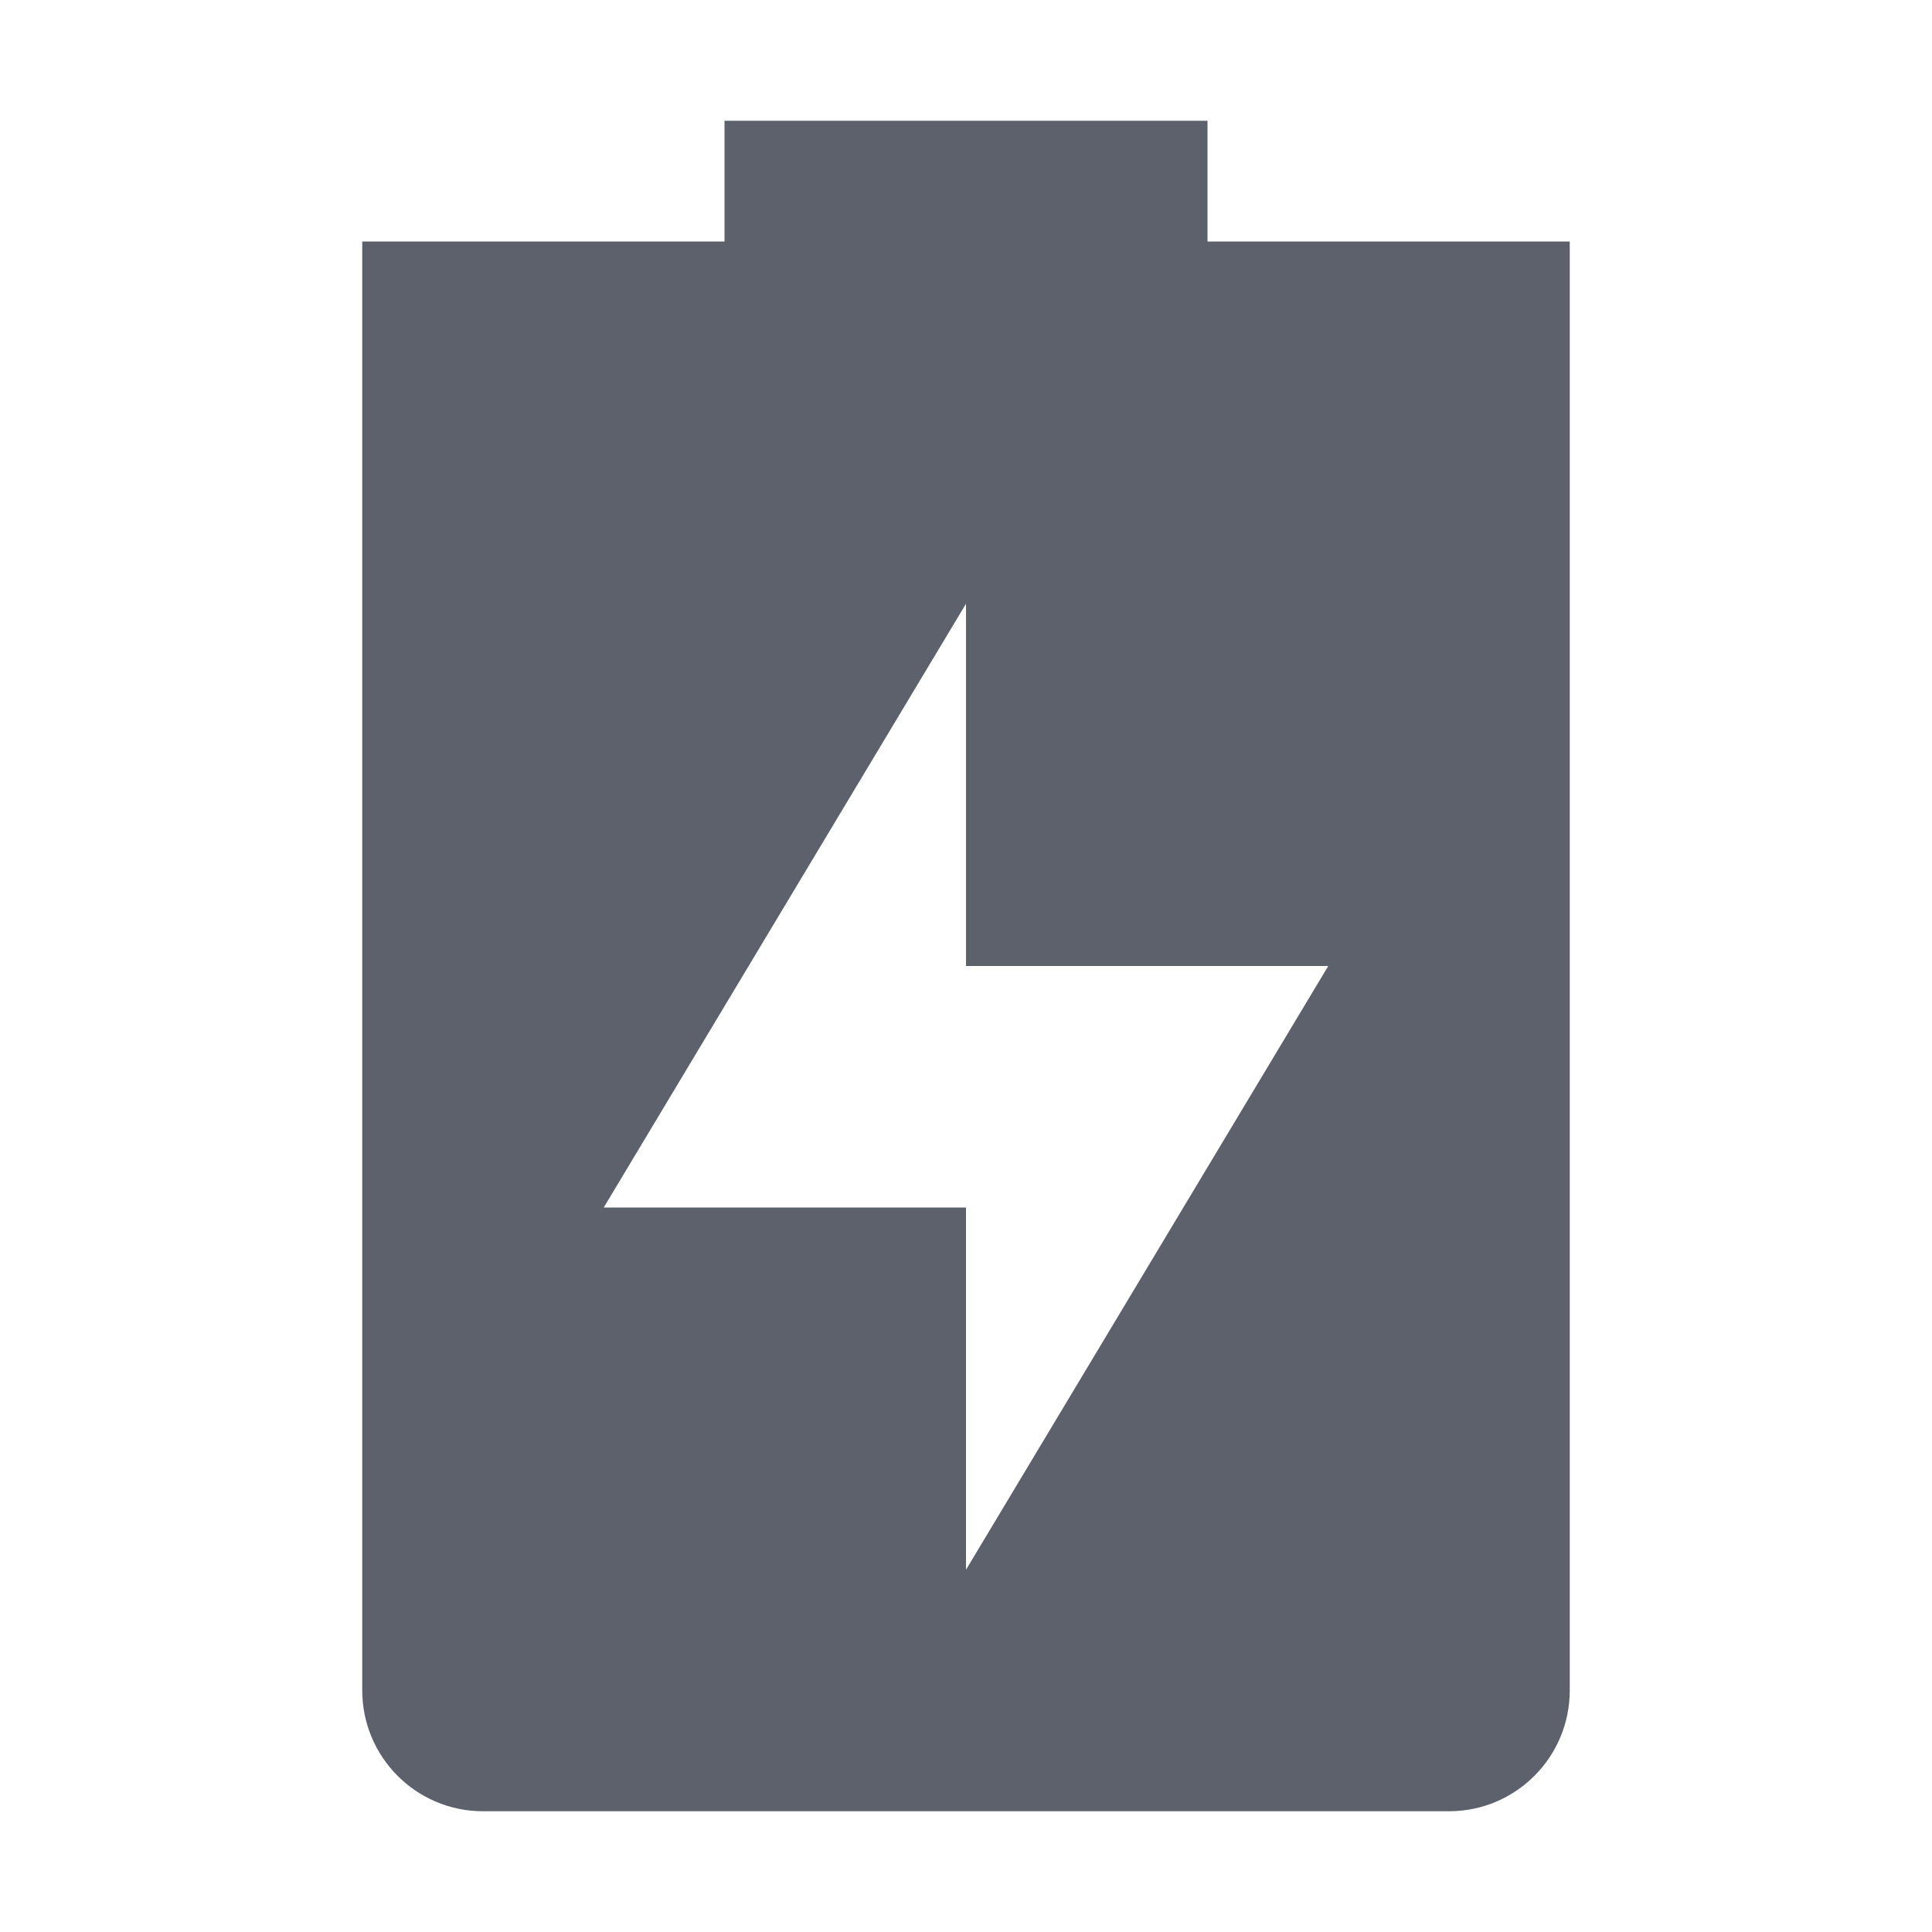
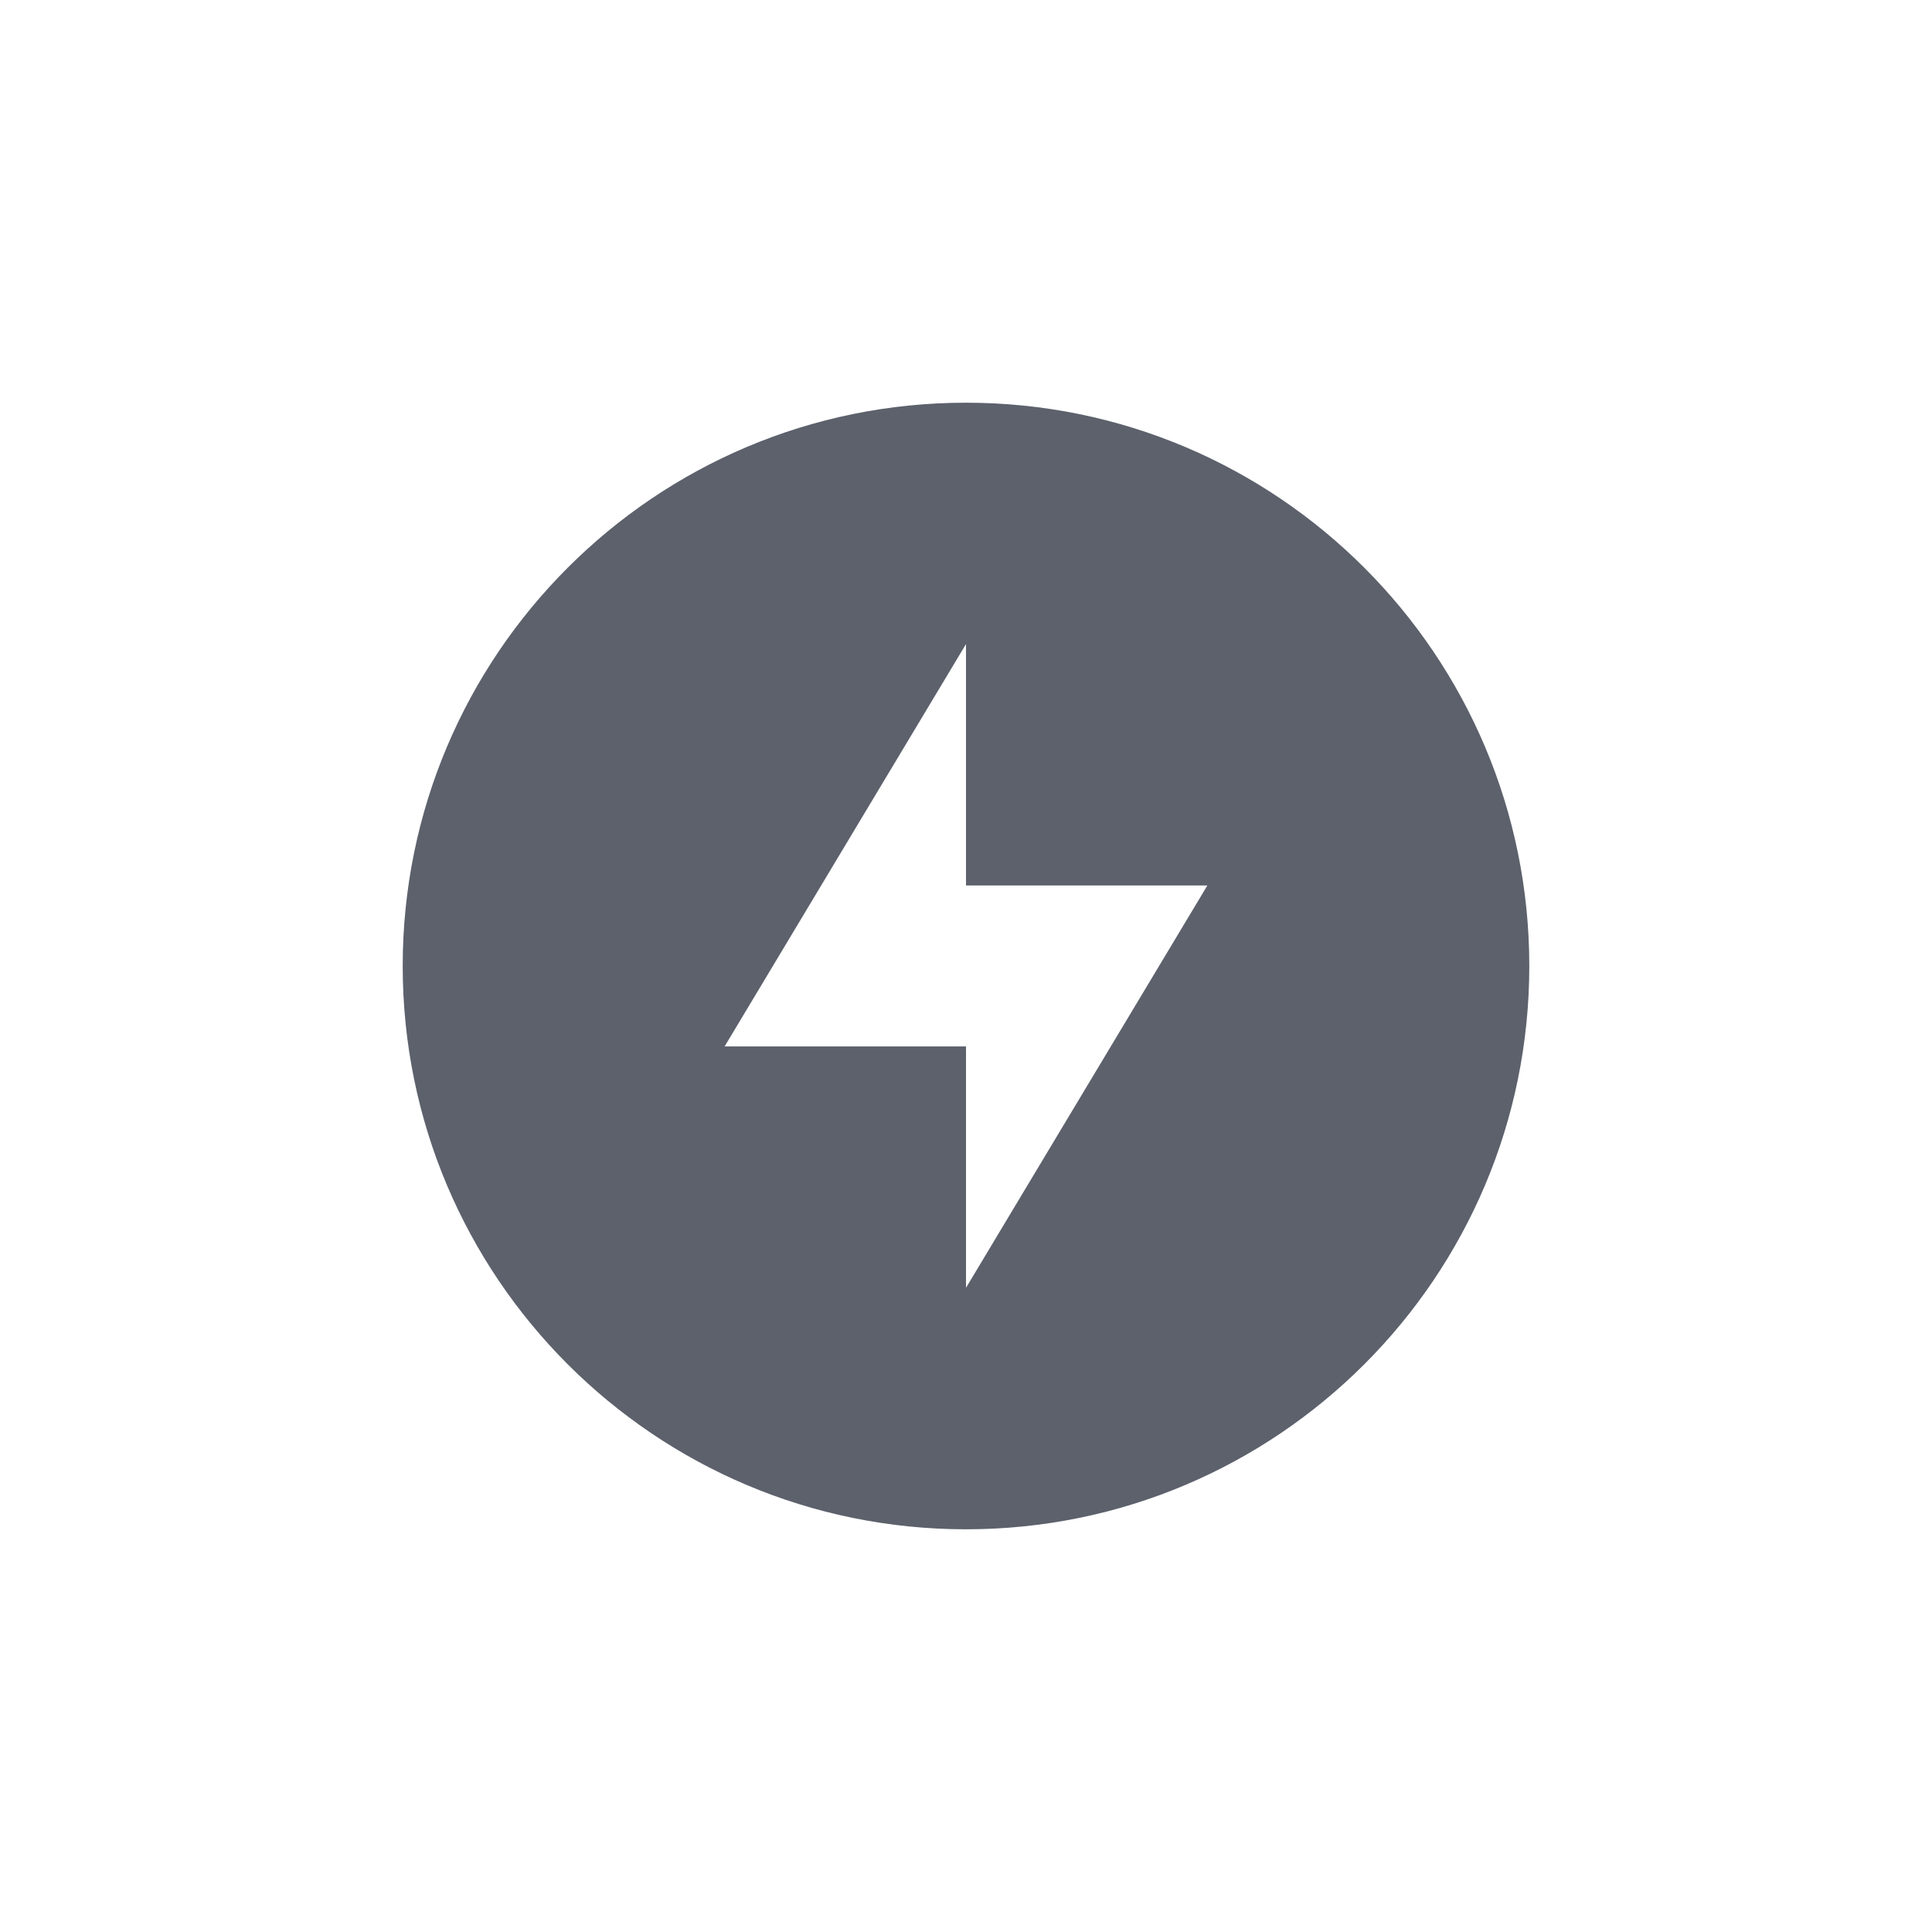
- <svg xmlns="http://www.w3.org/2000/svg" width="16" height="16" version="1.1">
-   <path style="fill:#5c616c" d="M 6,1 V 2 H 3 V 14 C 3,14.55 3.446,15 4,15 H 12 C 12.554,15 13,14.55 13,14 V 2 H 10 V 1 Z M 8,5 V 8 H 11 L 8,13 V 10 H 5 Z" />
+ <svg xmlns="http://www.w3.org/2000/svg" version="1.1" viewBox="0 0 16 16">
+   <path d="m8 3.335c-2.576 0-4.665 2.089-4.665 4.665s2.089 4.665 4.665 4.665 4.665-2.089 4.665-4.665-2.089-4.665-4.665-4.665zm0 1.999v1.999h1.999l-1.999 3.332v-1.999h-1.999z" fill="#5c616c" />
</svg>
